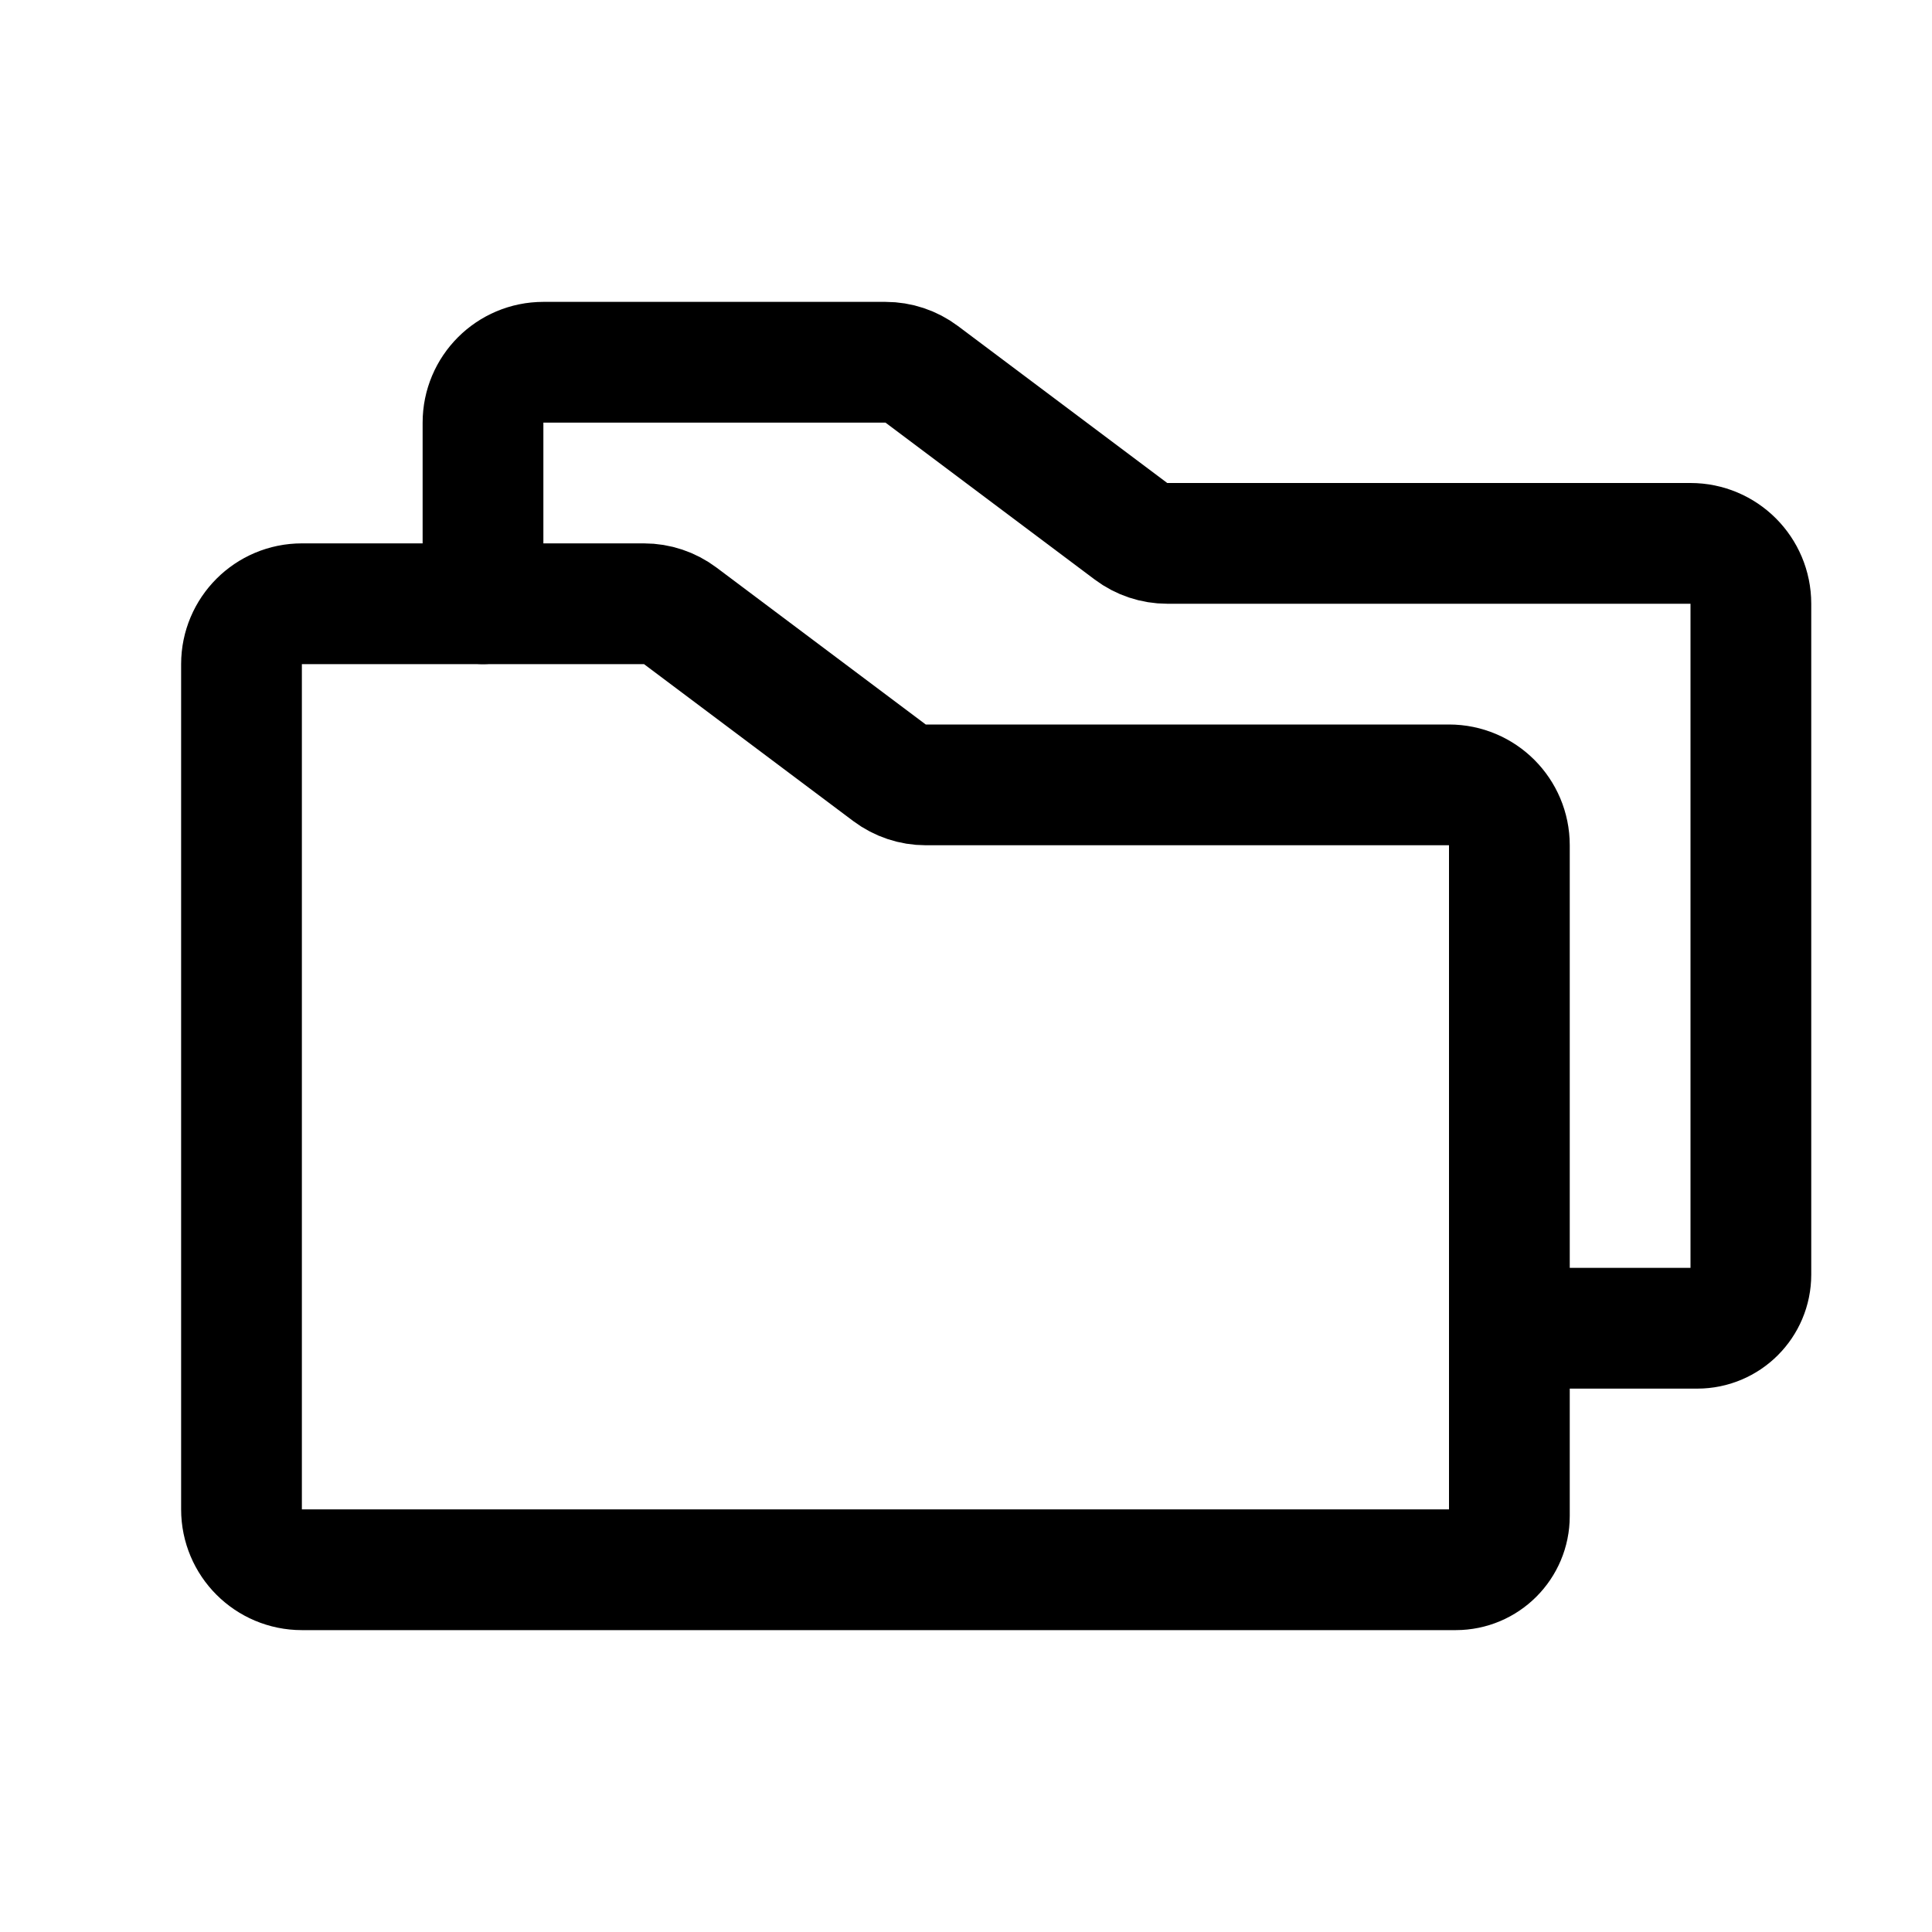
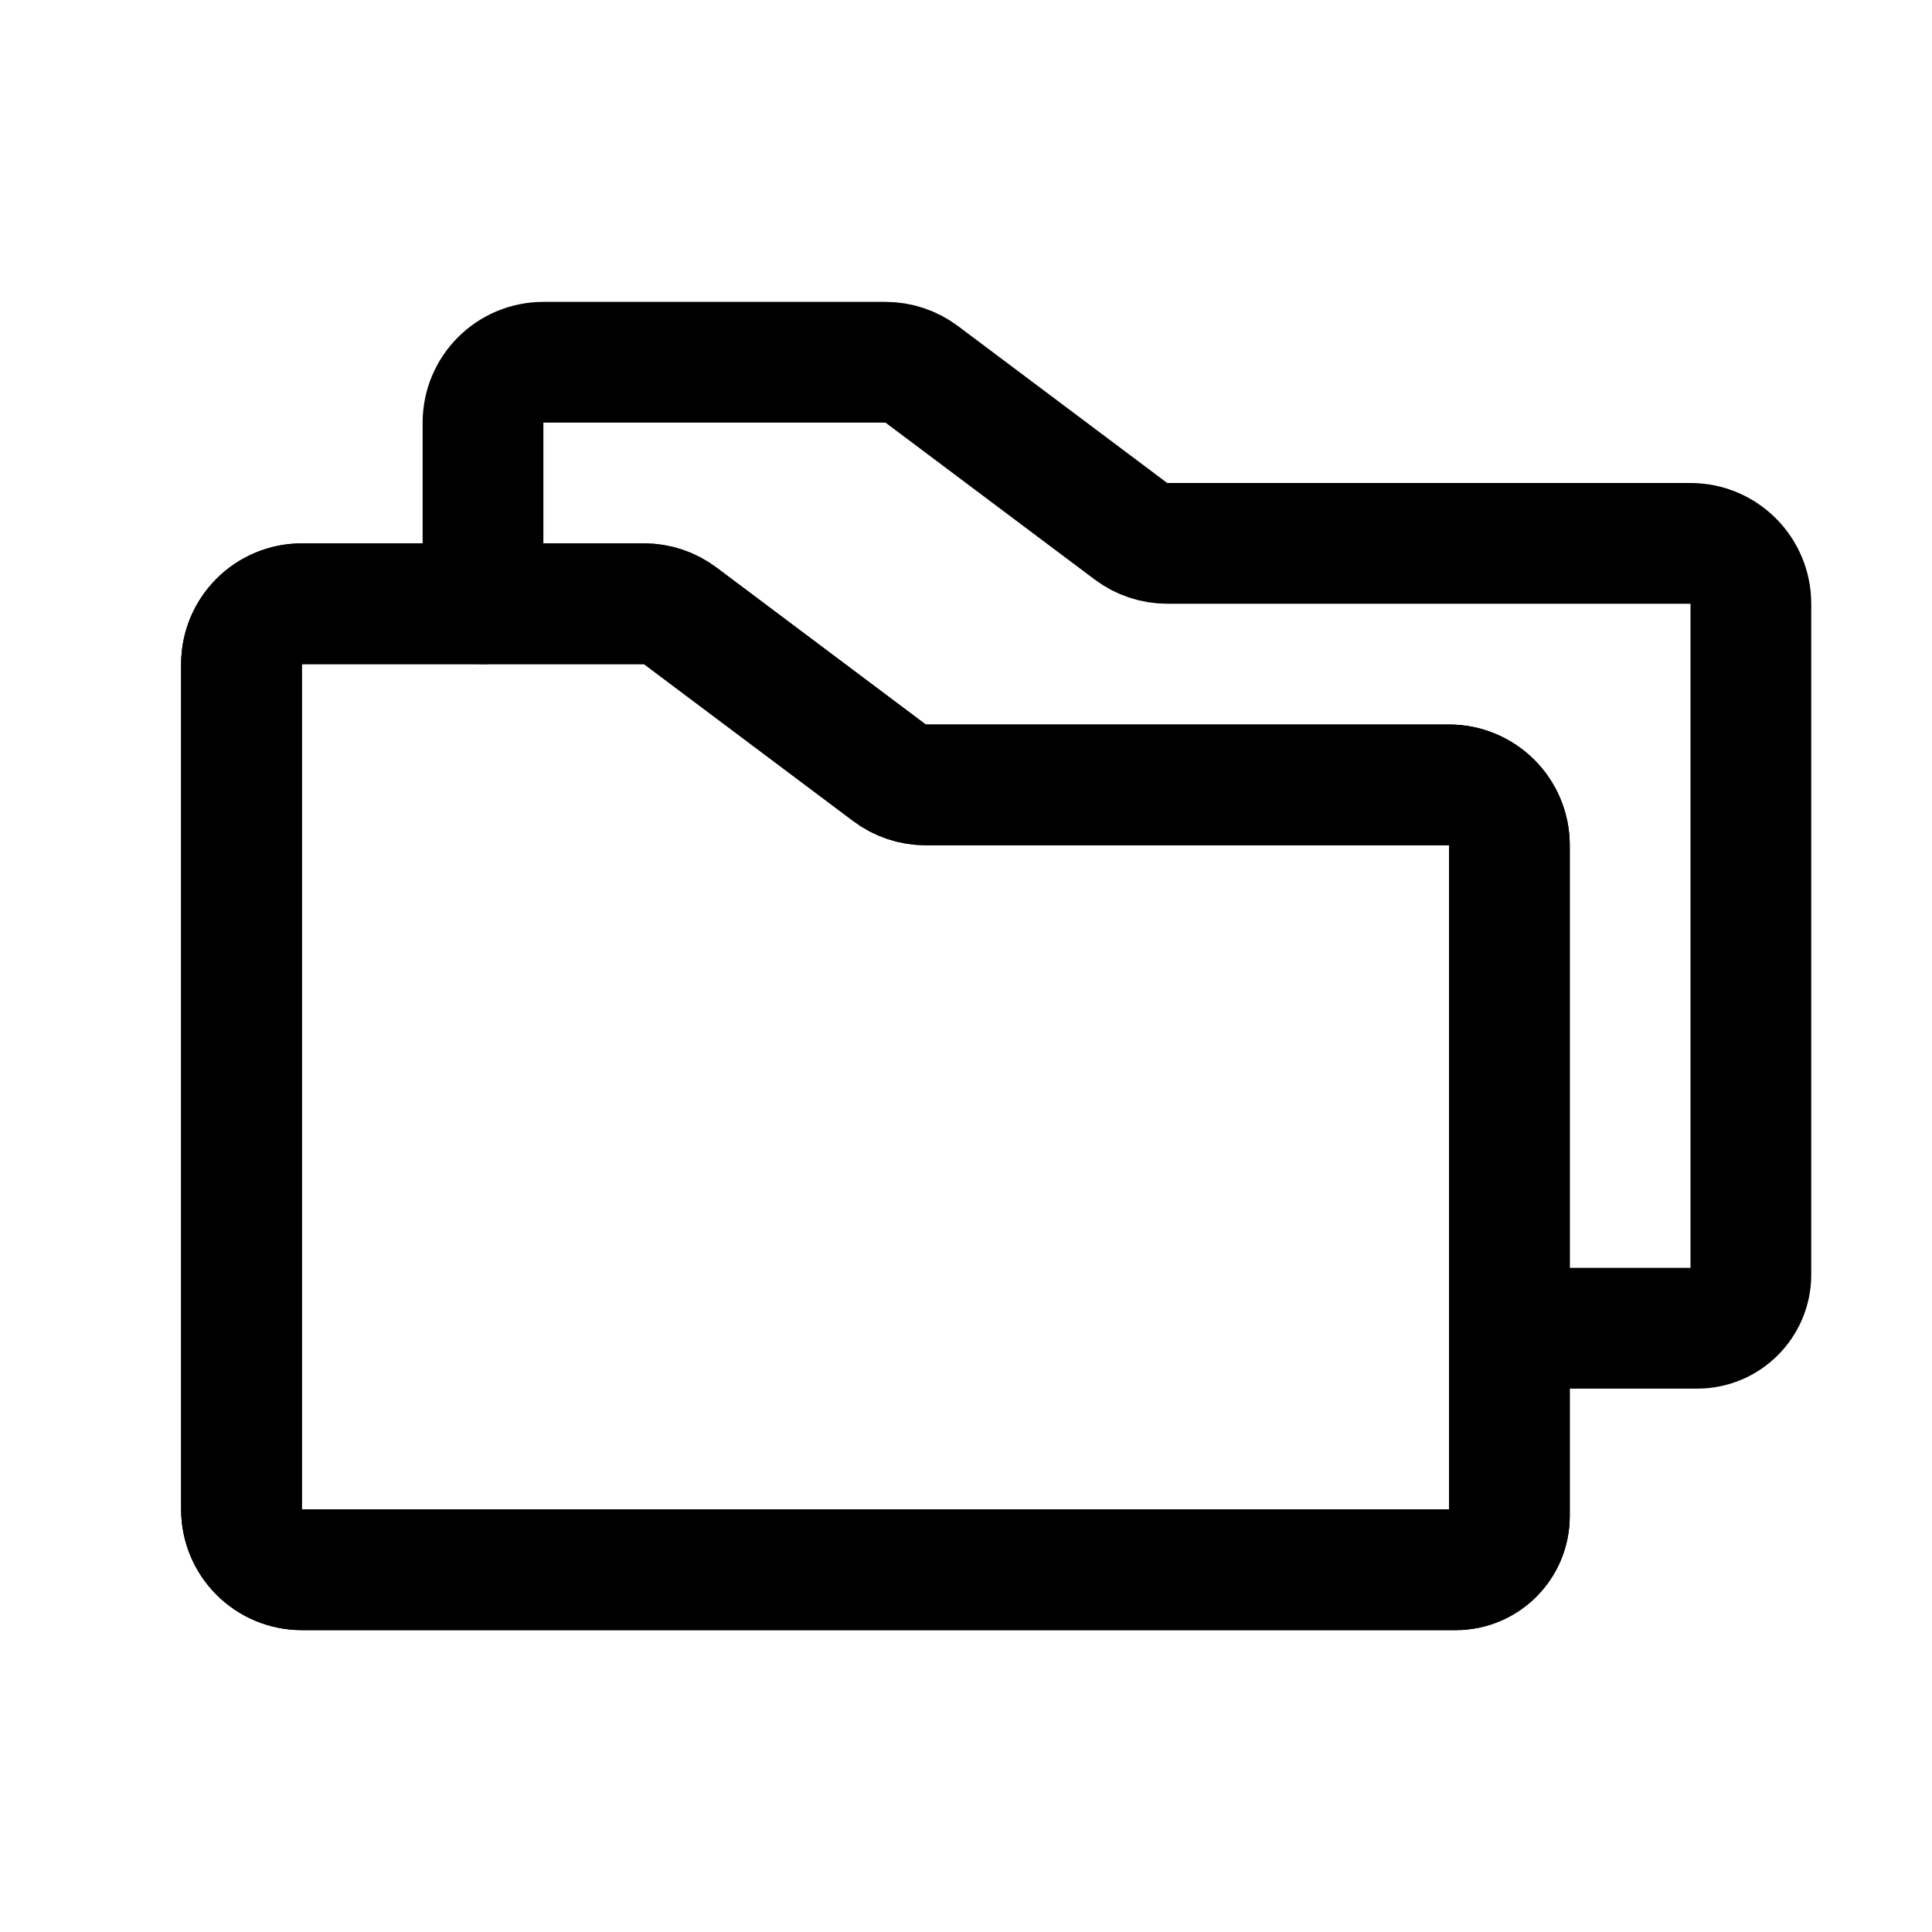
<svg xmlns="http://www.w3.org/2000/svg" id="Raw" viewBox="0 0 256 256">
  <rect width="256" height="256" fill="none" />
  <path d="M200,112v88.889A7.111,7.111,0,0,1,192.889,208H40a8,8,0,0,1-8-8V88a8,8,0,0,1,8-8H85.333a8,8,0,0,1,4.8,1.6l27.733,20.8a8,8,0,0,0,4.8,1.6H192A8,8,0,0,1,200,112Z" fill="none" stroke="#000" stroke-linecap="round" stroke-linejoin="round" stroke-width="16" />
+   <path d="M200,112v88.889A7.111,7.111,0,0,1,192.889,208H40a8,8,0,0,1-8-8V88a8,8,0,0,1,8-8H85.333a8,8,0,0,1,4.8,1.6l27.733,20.8a8,8,0,0,0,4.8,1.6H192A8,8,0,0,1,200,112Z" fill="none" stroke="#000" stroke-linecap="round" stroke-linejoin="round" stroke-width="16" />
  <path d="M64,80V56a8,8,0,0,1,8-8h45.333a8,8,0,0,1,4.8,1.6l27.733,20.8a8,8,0,0,0,4.8,1.6H224a8,8,0,0,1,8,8v88.889A7.111,7.111,0,0,1,224.889,176H200" fill="none" stroke="#000" stroke-linecap="round" stroke-linejoin="round" stroke-width="16" />
</svg>
